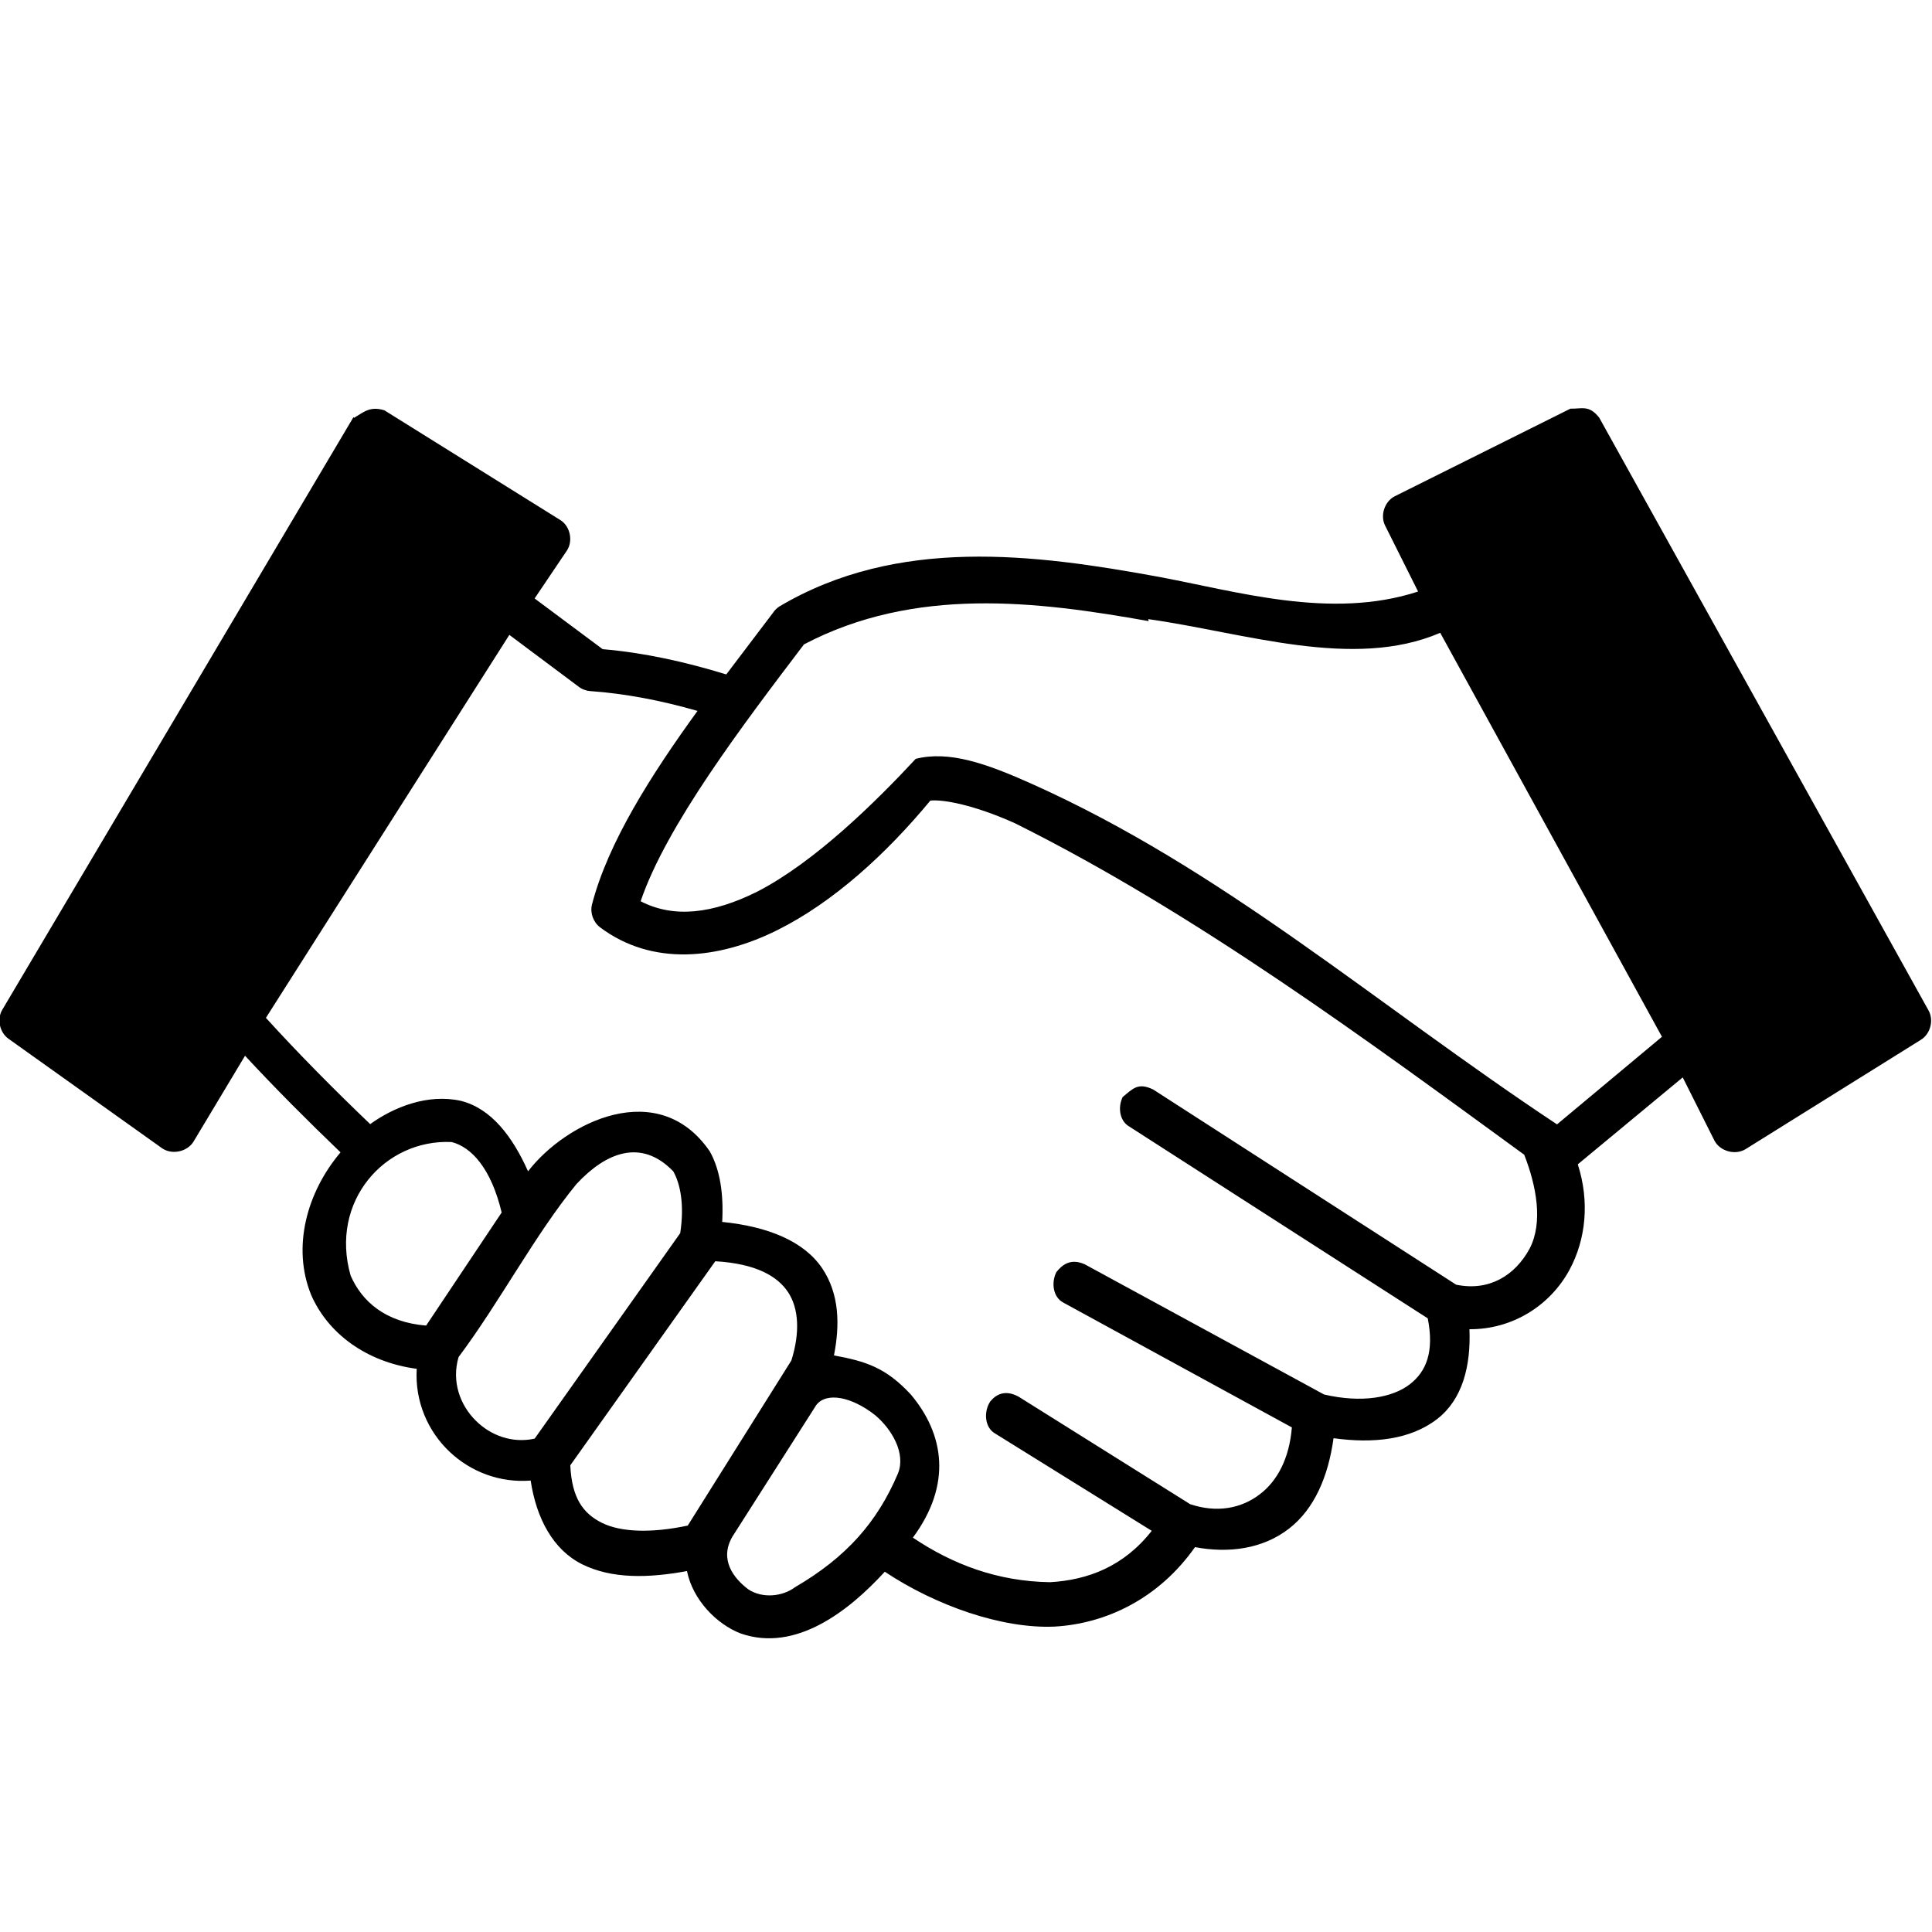
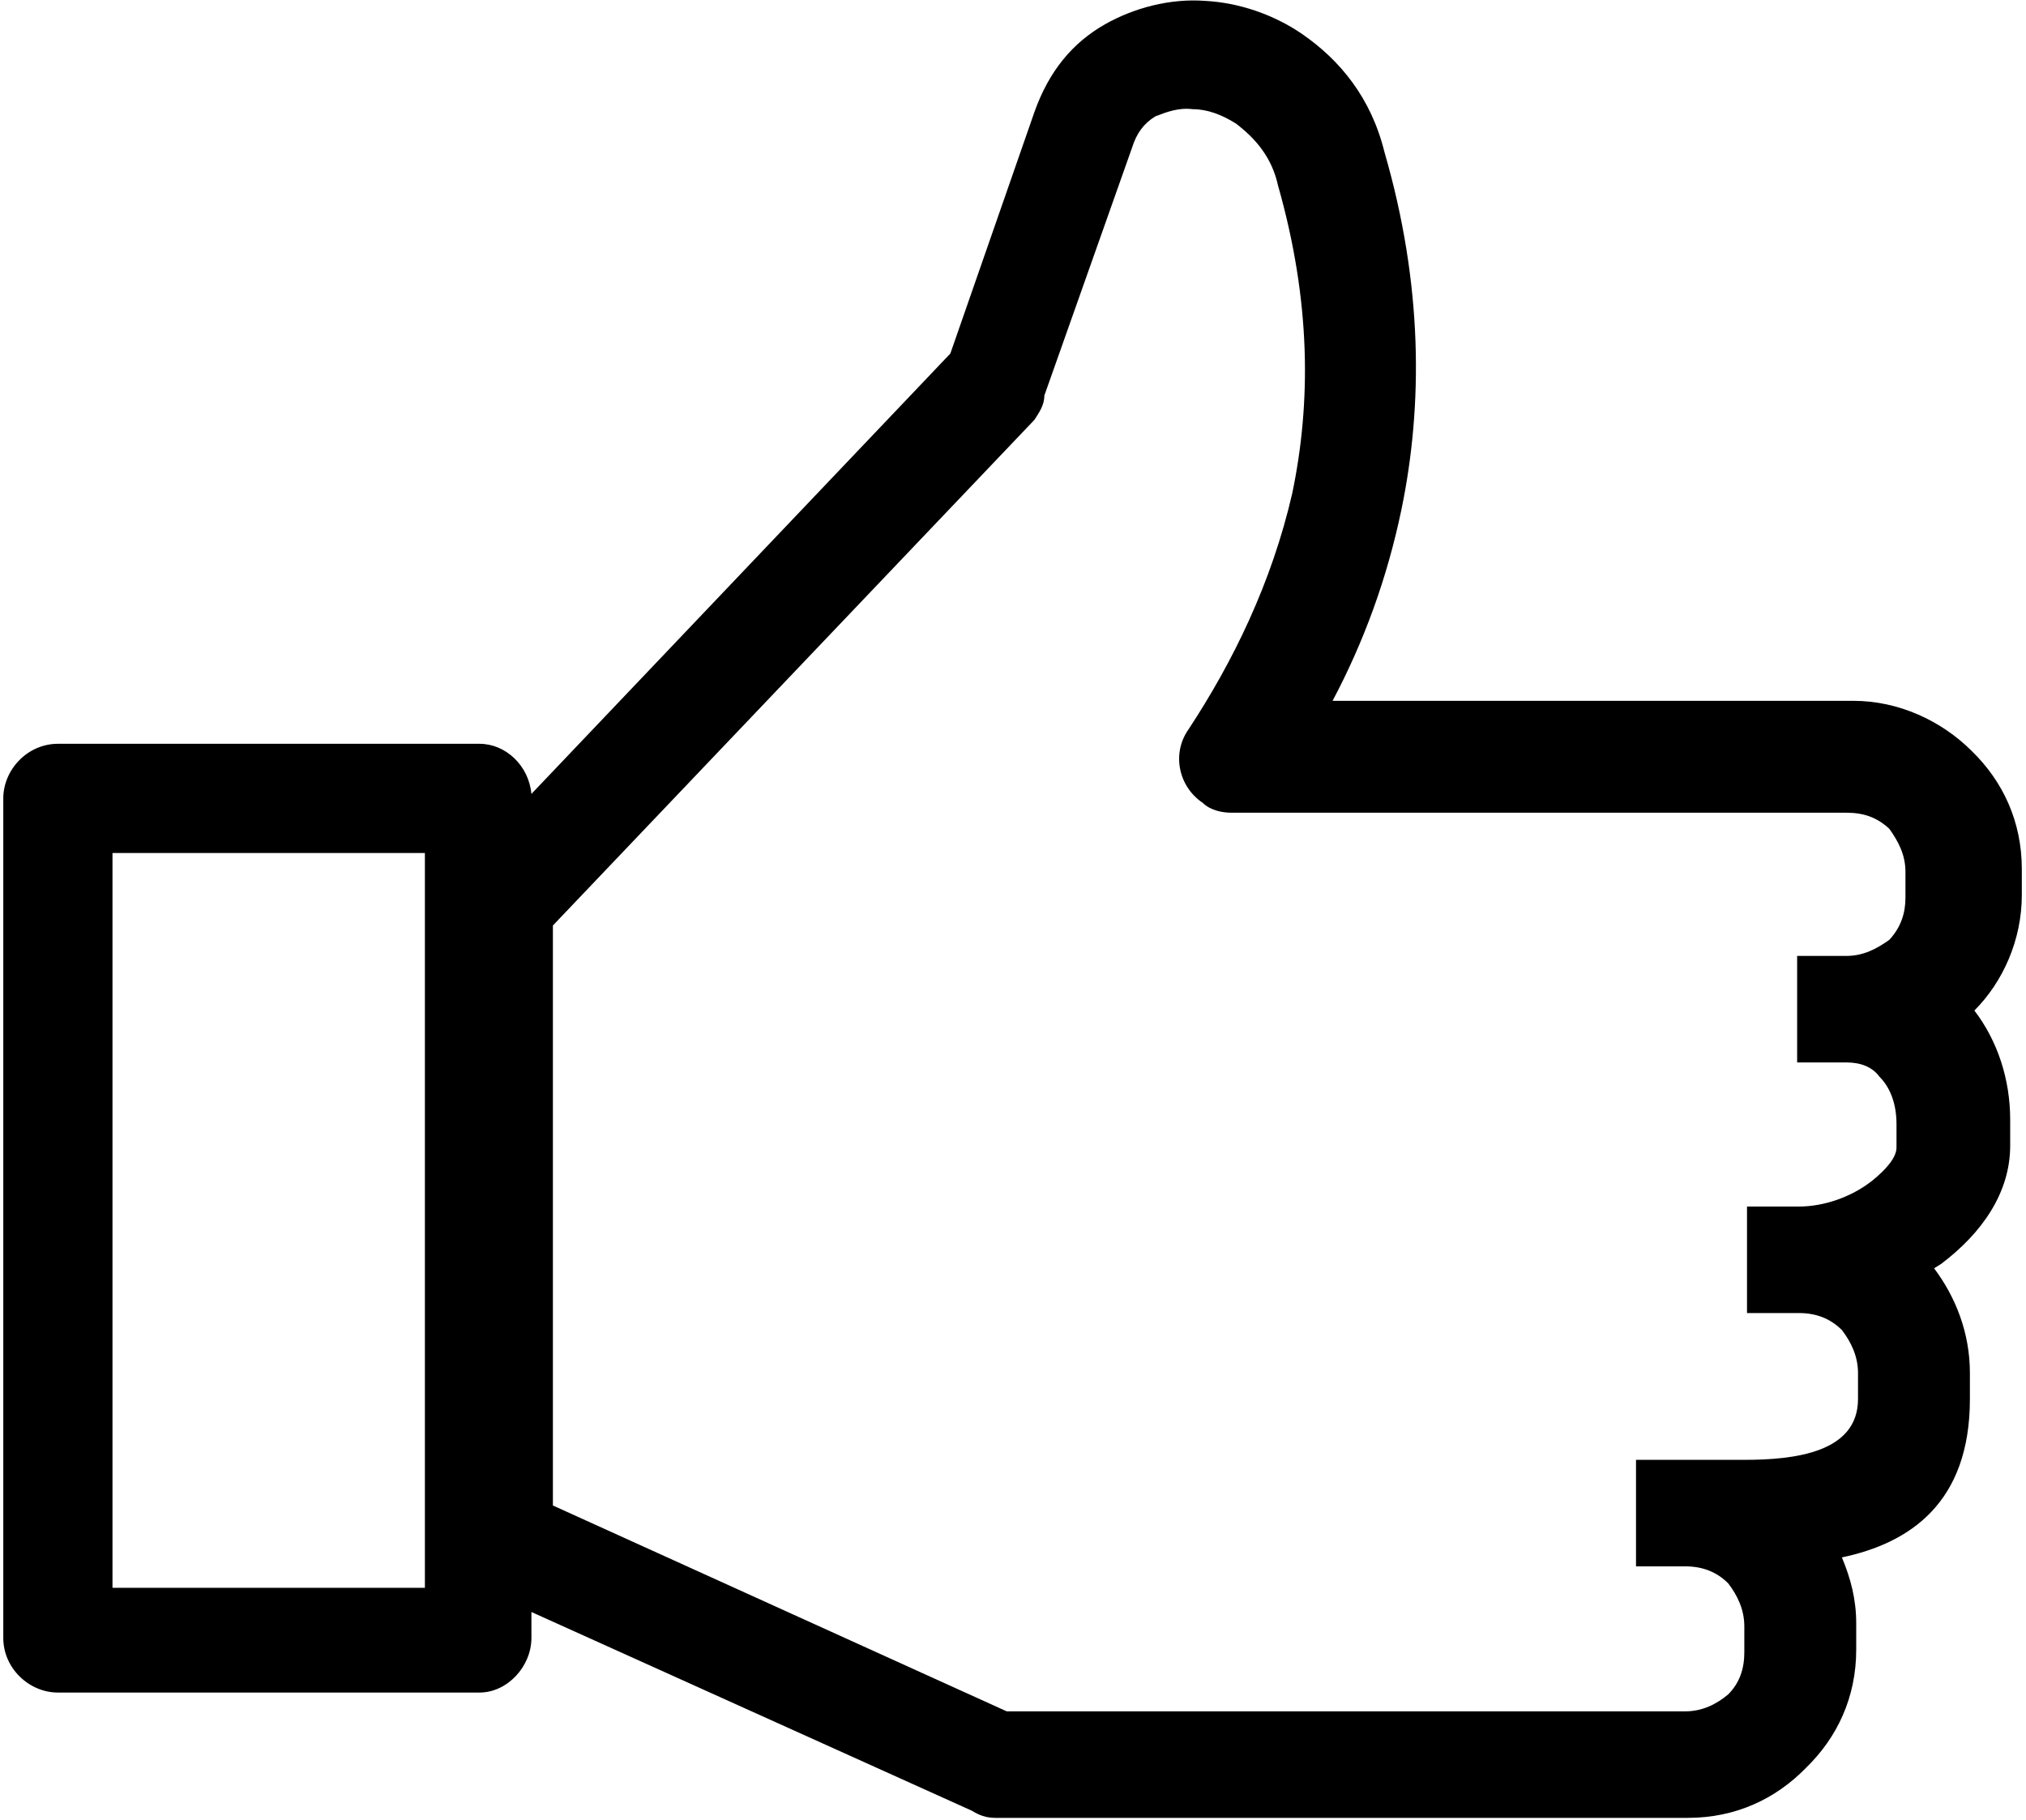
- <svg xmlns="http://www.w3.org/2000/svg" width="88" height="88" version="1.1" viewBox="0 0 88 88">
-   <g transform="translate(-6 -956)">
-     <path d="m22.1 975-16 27c-0.246 0.424-0.117 1.02 0.281 1.31l7 4.99c0.451 0.316 1.16 0.162 1.44-0.312l2.34-3.9c1.4 1.51 2.86 2.97 4.35 4.4-1.54 1.82-2.22 4.32-1.34 6.49 0.756 1.74 2.49 3.06 4.81 3.37-0.088 1.49 0.51 2.85 1.51 3.79 0.948 0.892 2.26 1.41 3.68 1.3 0.259 1.72 1.02 3.15 2.34 3.81 1.35 0.672 3.01 0.637 4.78 0.312 0.263 1.31 1.35 2.42 2.44 2.84 2.52 0.884 4.95-1.04 6.57-2.81 2.33 1.55 5.34 2.6 7.72 2.5 2.33-0.129 4.74-1.25 6.41-3.62 1.54 0.289 3.09 0.082 4.28-0.842 1.16-0.897 1.79-2.38 2.03-4.12 1.81 0.251 3.5 0.072 4.72-0.874 1.15-0.889 1.54-2.41 1.47-4.09 1.96 0.014 3.68-1.08 4.56-2.71 0.743-1.38 0.923-3.1 0.375-4.8l4.78-3.96 1.44 2.87c0.247 0.488 0.937 0.686 1.41 0.406l8-4.99c0.435-0.268 0.596-0.898 0.344-1.34l-15-27c-0.465-0.587-0.79-0.392-1.31-0.406l-8 3.99c-0.466 0.237-0.675 0.876-0.438 1.34l1.5 3c-3.98 1.3-8.26-0.014-11.9-0.686-5.54-1.01-11.8-1.84-17.2 1.37-0.111 0.074-0.208 0.17-0.281 0.281-0.667 0.887-1.4 1.84-2.13 2.81-1.88-0.576-3.74-0.989-5.63-1.15l-3.1-2.31 1.47-2.18c0.296-0.446 0.145-1.13-0.313-1.4l-8-4.99c-0.663-0.205-0.947 0.089-1.38 0.343zm36.2 9.2c4.39 0.618 9.33 2.33 13.3 0.624l10.1 18.4-4.78 3.99c-8.28-5.49-15.2-11.6-23.9-15.5-2.12-0.953-3.8-1.53-5.31-1.15-1.82 1.96-4.61 4.71-7.22 6.05-2.03 1.01-3.8 1.22-5.31 0.437 1.17-3.44 4.63-8 7.44-11.7 5.05-2.65 10.6-1.97 15.7-1.06zm-29.1 0.718 3.13 2.34c0.151 0.122 0.338 0.199 0.531 0.218 1.62 0.115 3.25 0.429 4.91 0.905-2.11 2.91-4.08 6-4.81 8.83-0.089 0.376 0.065 0.798 0.375 1.03 2.36 1.77 5.37 1.47 8.07 0.125 2.55-1.27 4.96-3.47 6.97-5.9 0.582-0.064 2 0.199 3.85 1.03 8.26 4.11 16.2 10 23.2 15.1 0.56 1.43 0.864 3.08 0.25 4.27-0.668 1.24-1.86 1.96-3.35 1.65l-13.8-8.89c-0.693-0.338-0.932-0.033-1.39 0.343-0.221 0.452-0.152 1.08 0.296 1.34l13.6 8.74c0.301 1.52-0.066 2.42-0.813 3-0.782 0.607-2.18 0.871-3.91 0.468l-10.9-5.93c-0.641-0.285-1.02 0.018-1.29 0.35-0.242 0.47-0.166 1.15 0.324 1.4l10.4 5.68c-0.118 1.44-0.676 2.44-1.44 3.03-0.858 0.666-1.97 0.873-3.19 0.468l-7.82-4.9c-0.618-0.335-1.03-0.097-1.29 0.222-0.3 0.454-0.264 1.18 0.227 1.46l7.13 4.43c-1.27 1.62-2.9 2.24-4.63 2.34-2.41-0.036-4.45-0.821-6.25-2.03 1.79-2.42 1.43-4.71-0.094-6.52-1.13-1.22-2.04-1.51-3.5-1.78 0.271-1.38 0.252-2.79-0.531-3.96-0.831-1.24-2.47-1.91-4.56-2.12 0.067-1.23-0.083-2.35-0.563-3.21-2.34-3.42-6.55-1.34-8.28 0.905-0.707-1.58-1.67-2.86-3.06-3.21-1.51-0.335-3.05 0.282-4.13 1.06-1.63-1.56-3.23-3.17-4.75-4.84zm-2.63 23.1c0.903 0.229 1.8 1.2 2.28 3.21l-3.44 5.15c-1.85-0.147-2.93-1.1-3.44-2.28-0.964-3.37 1.55-6.22 4.6-6.08zm10.1 1.34c0.322 0.579 0.509 1.52 0.313 2.81l-6.63 9.36c-1.02 0.224-2-0.142-2.68-0.817-0.73-0.724-1.11-1.8-0.785-2.9 1.88-2.51 3.47-5.56 5.37-7.88 1.33-1.43 2.94-2.1 4.41-0.576zm1.91 4.09c1.88 0.109 2.84 0.697 3.31 1.4 0.505 0.756 0.548 1.87 0.156 3.12l-4.72 7.52c-1.68 0.357-3.06 0.298-3.91-0.125-0.853-0.426-1.37-1.12-1.44-2.62zm4.6 6.55c0.459-0.601 1.61-0.388 2.69 0.468 0.757 0.64 1.4 1.74 1.03 2.65-0.939 2.21-2.34 3.81-4.69 5.18-0.541 0.413-1.47 0.534-2.13 0.094-0.662-0.502-1.33-1.35-0.719-2.4z" color="#000000" overflow="visible" style="text-indent:0;text-transform:none" />
+ <svg xmlns="http://www.w3.org/2000/svg" width="22.6mm" height="20.3mm" fill-rule="evenodd" stroke-linejoin="round" stroke-width="28.2" preserveAspectRatio="xMidYMid" version="1.2" viewBox="12 13 2258 2033">
+   <defs class="EmbeddedBulletChars" />
+   <g class="Page">
+     <g class="com.sun.star.drawing.ClosedBezierShape">
+       <g>
+         <rect class="BoundingBox" x="12" y="13" width="2258" height="2033" fill="none" />
+         <path d="m484 966h-349v821h349v-821zm587-558 94-270c16-45 42-77 79-98 32-18 72-29 112-26 37 2 76 15 108 37 42 29 77 71 92 132 43 148 43 283 19 399-16 77-42 148-77 214h582c50 0 98 22 132 56 35 34 56 79 56 132v29c0 50-21 97-53 129 26 34 40 77 40 122v29c0 53-32 98-77 132l-8 5c24 32 40 72 40 117v29c0 116-67 161-143 177 10 24 16 47 16 74v29c0 53-21 98-56 132-34 35-79 56-132 56h-774c-10 0-18-3-26-8l-492-222v29c0 32-27 61-58 61h-471c-32 0-61-27-61-61v-938c0-32 27-61 61-61h471c29 0 55 24 58 56l468-492zm-444 639v648l507 230h758c19 0 35-8 48-19 13-13 18-29 18-47v-29c0-19-8-35-18-48-13-13-29-19-48-19h-55v-119h84 37c56 0 127-8 127-68v-29c0-19-8-35-18-48-13-13-29-19-48-19h-58v-119h58c27 0 58-10 82-29 16-13 27-26 27-37v-26c0-21-6-40-19-53-8-11-21-16-37-16h-55v-119h55c19 0 34-8 48-18 13-14 18-30 18-47v-29c0-19-8-34-18-48-14-13-29-18-48-18h-687c-11 0-24-3-32-11-27-18-35-55-16-82 50-76 93-164 116-264 21-101 21-214-16-344-7-32-26-53-47-69-16-10-32-16-48-16-16-2-29 3-42 8-13 8-21 19-26 35l-98 277c0 11-6 19-11 27l-538 565z" />
+       </g>
+     </g>
  </g>
</svg>
